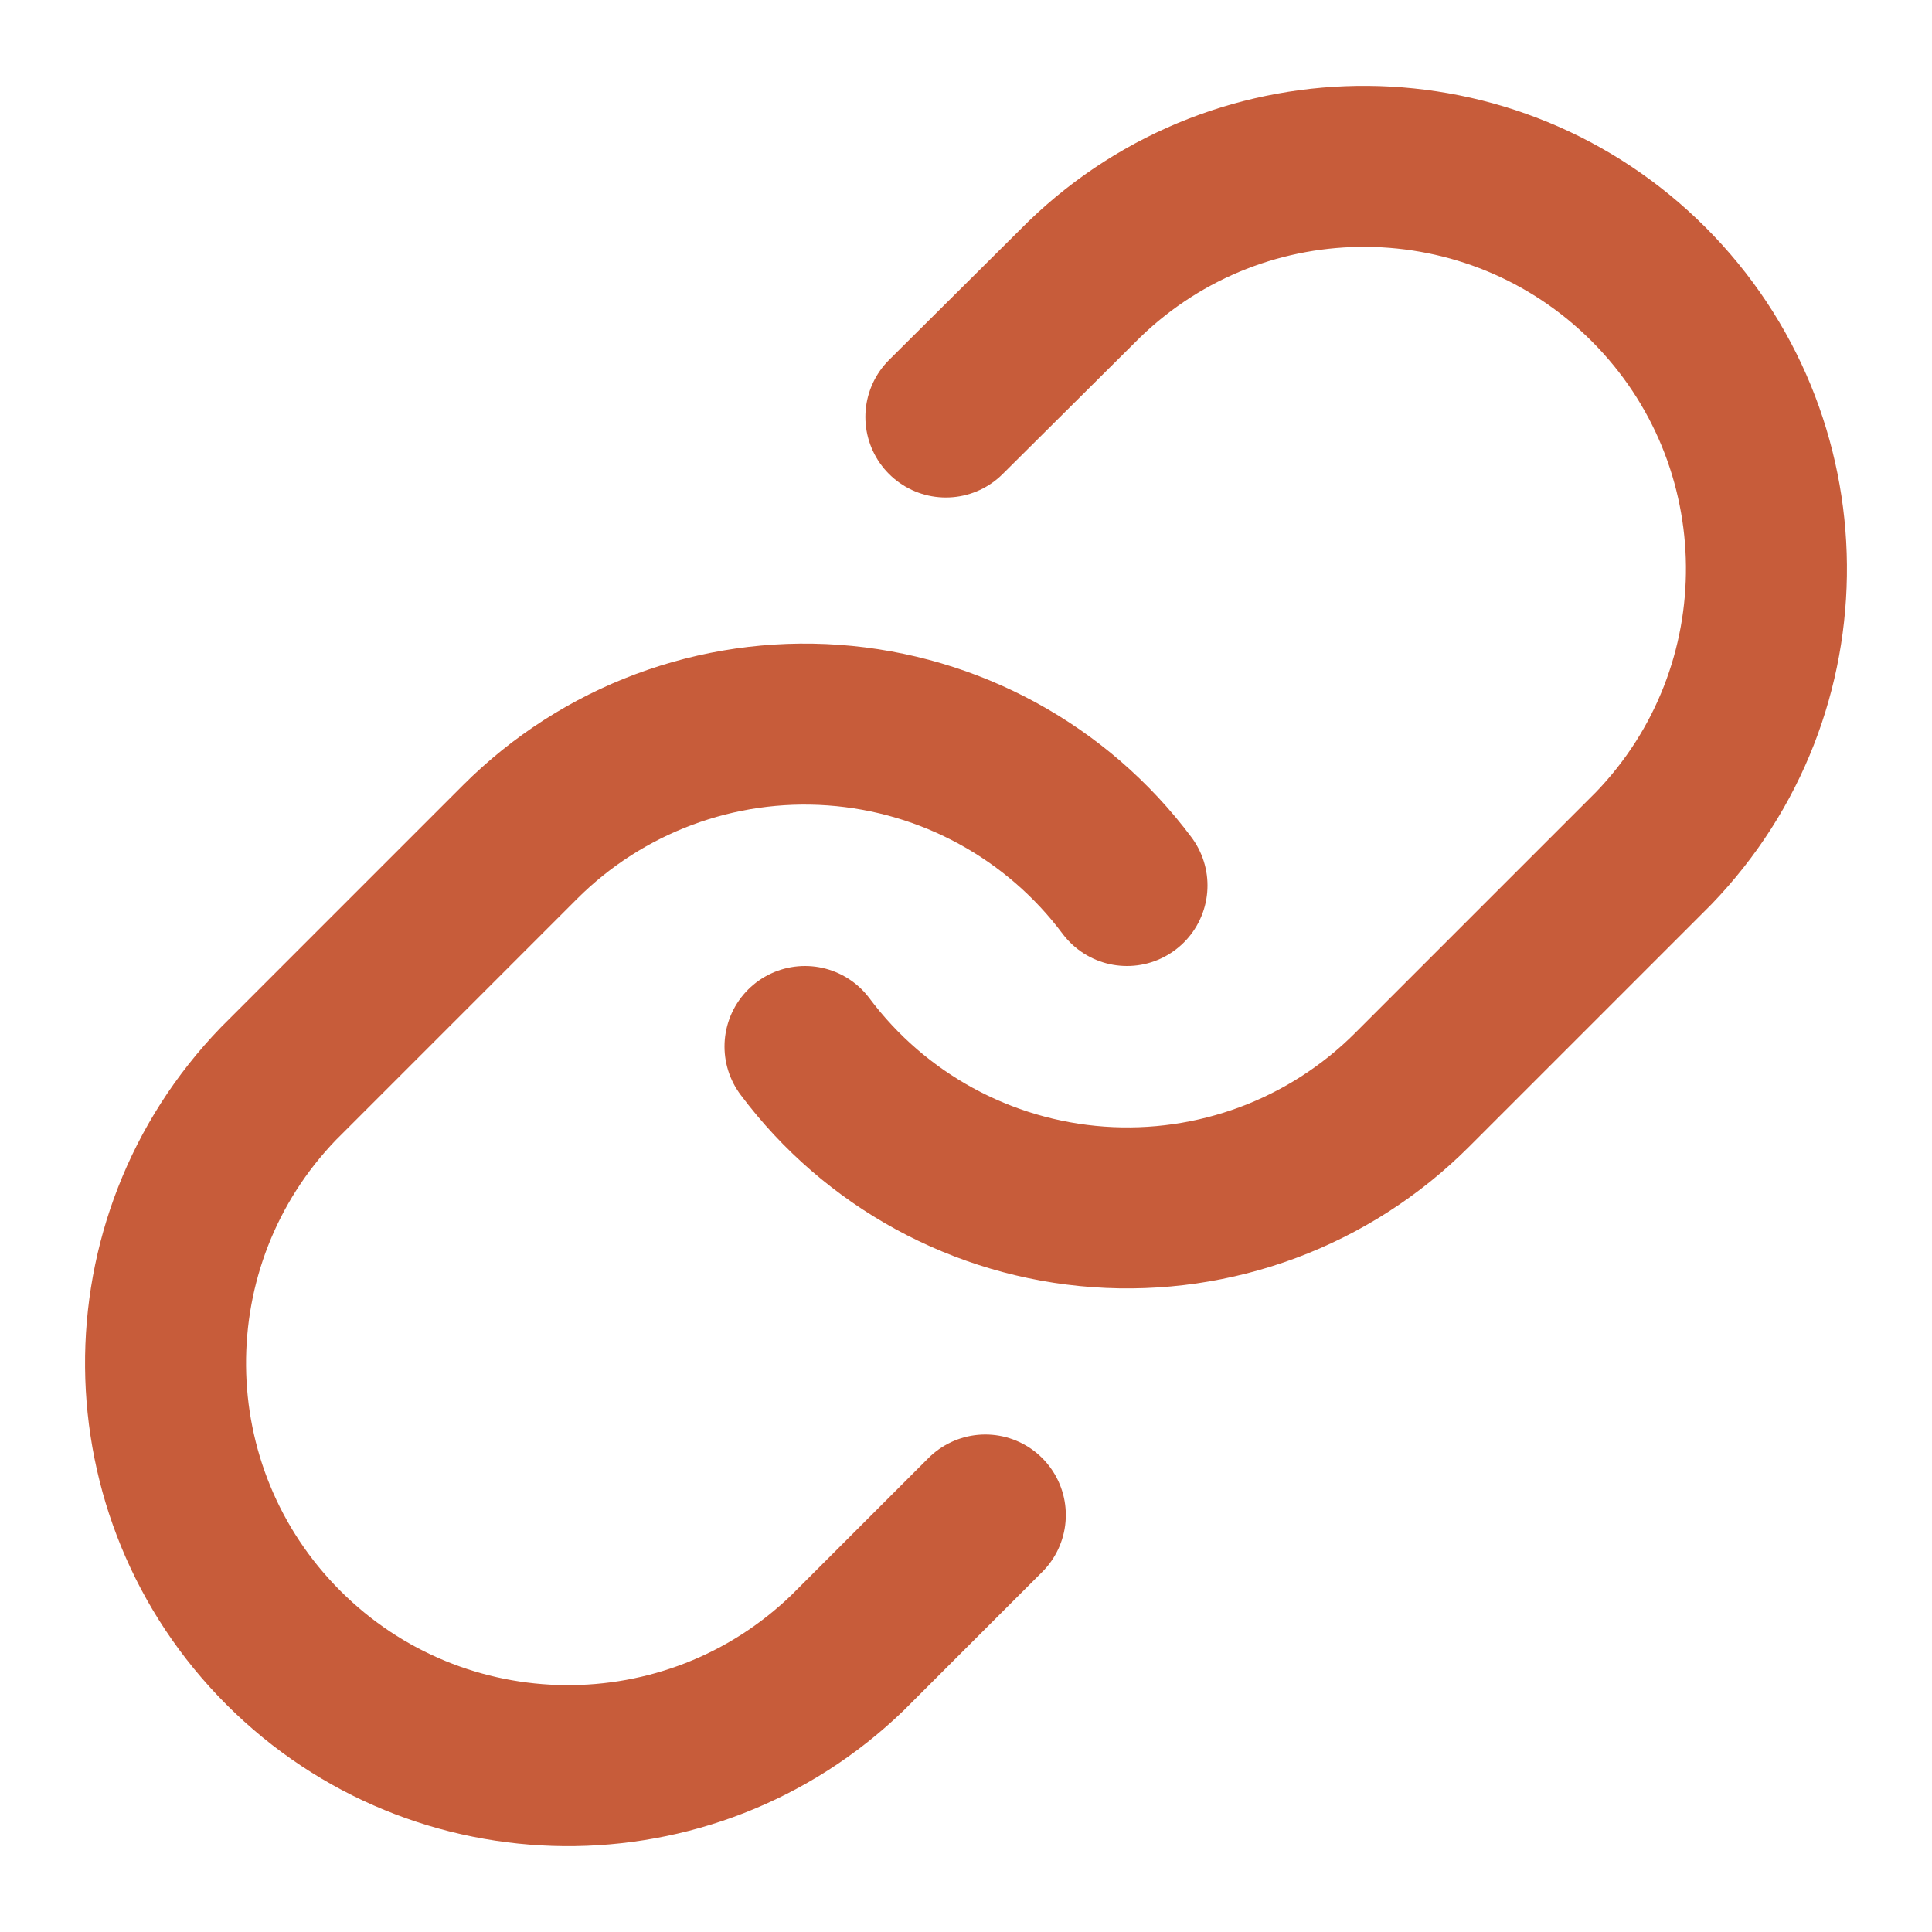
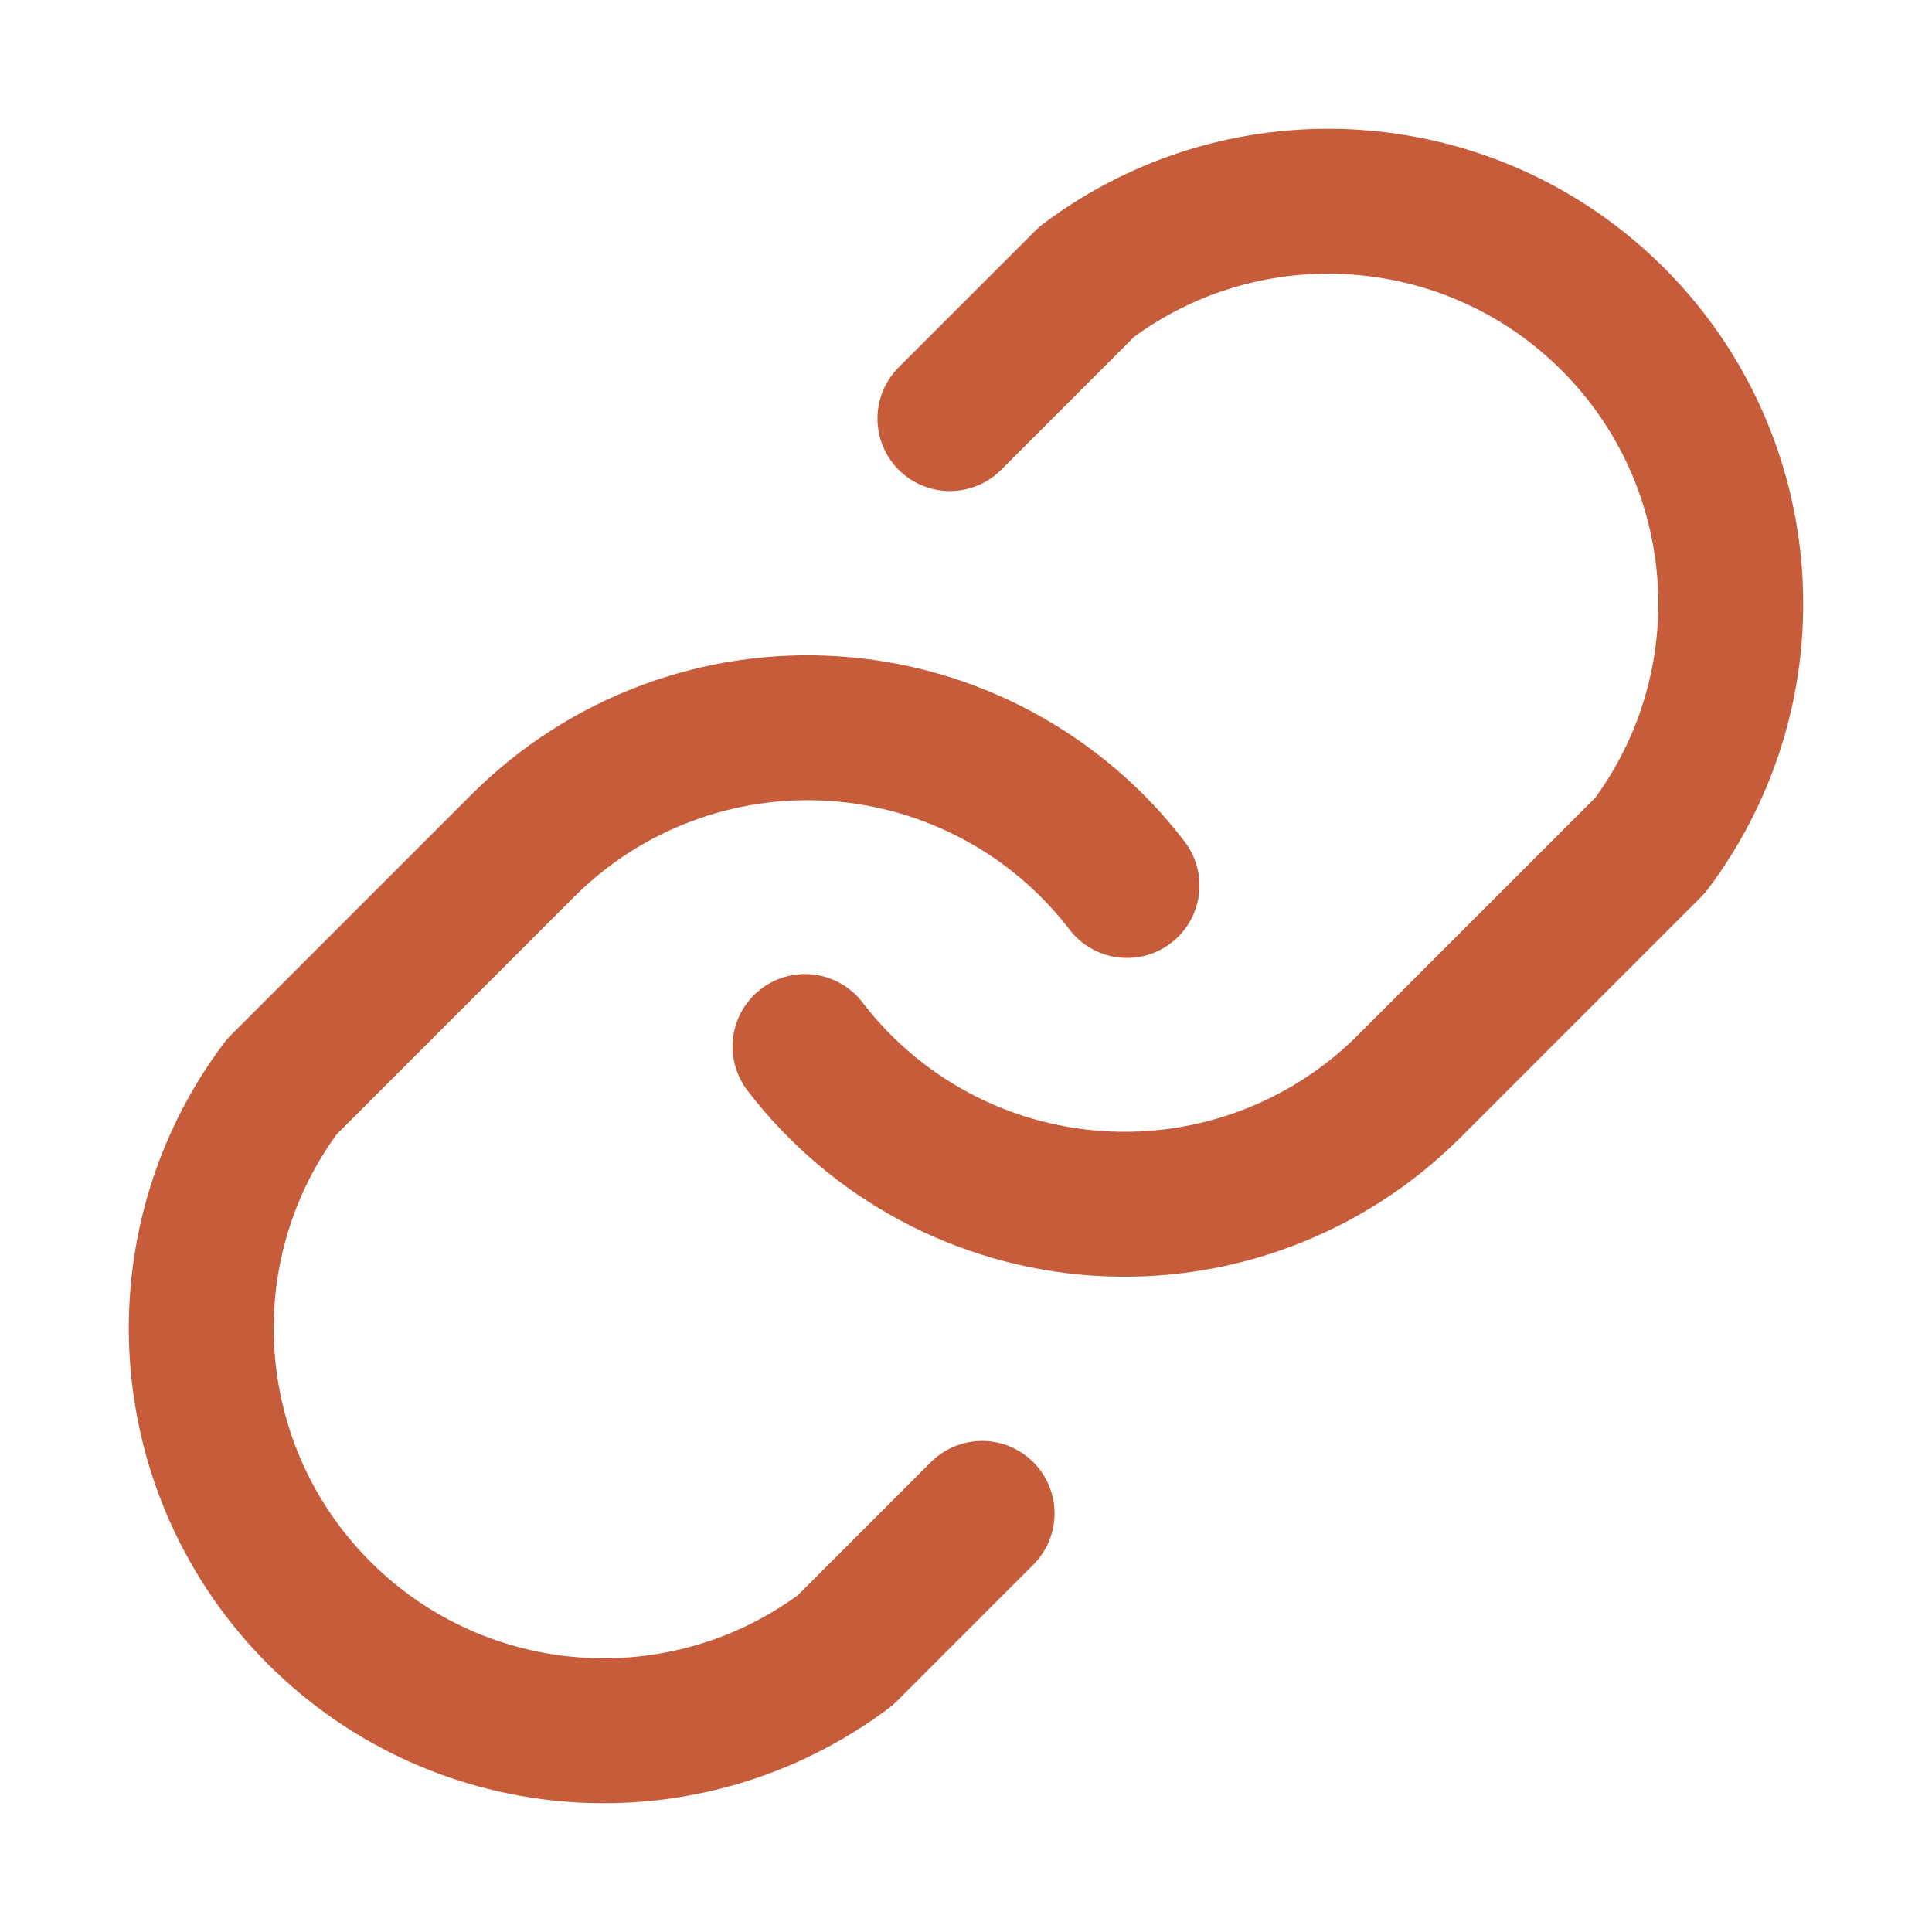
- <svg xmlns="http://www.w3.org/2000/svg" viewBox="0 0 24 24" fill="none">
-   <path d="M10 13a5 5 0 0 0 7.54.54l3-3a5 5 0 0 0-7.07-7.07l-1.72 1.71" stroke="#C75C3A" stroke-width="2" stroke-linecap="round" stroke-linejoin="round" />
-   <path d="M14 11a5 5 0 0 0-7.54-.54l-3 3a5 5 0 0 0 7.07 7.07l1.71-1.71" stroke="#C75C3A" stroke-width="2" stroke-linecap="round" stroke-linejoin="round" />
+ <svg xmlns="http://www.w3.org/2000/svg" viewBox="0 0 24 24" fill="none" stroke="#C75C3A" stroke-width="1.8" stroke-linecap="round" stroke-linejoin="round">
+   <path d="M10 13a5 5 0 0 0 7.5.5l3-3a5 5 0 0 0-7-7L11.8 5.2" />
+   <path d="M14 11a5 5 0 0 0-7.5-.5l-3 3a5 5 0 0 0 7 7l1.7-1.7" />
</svg>
